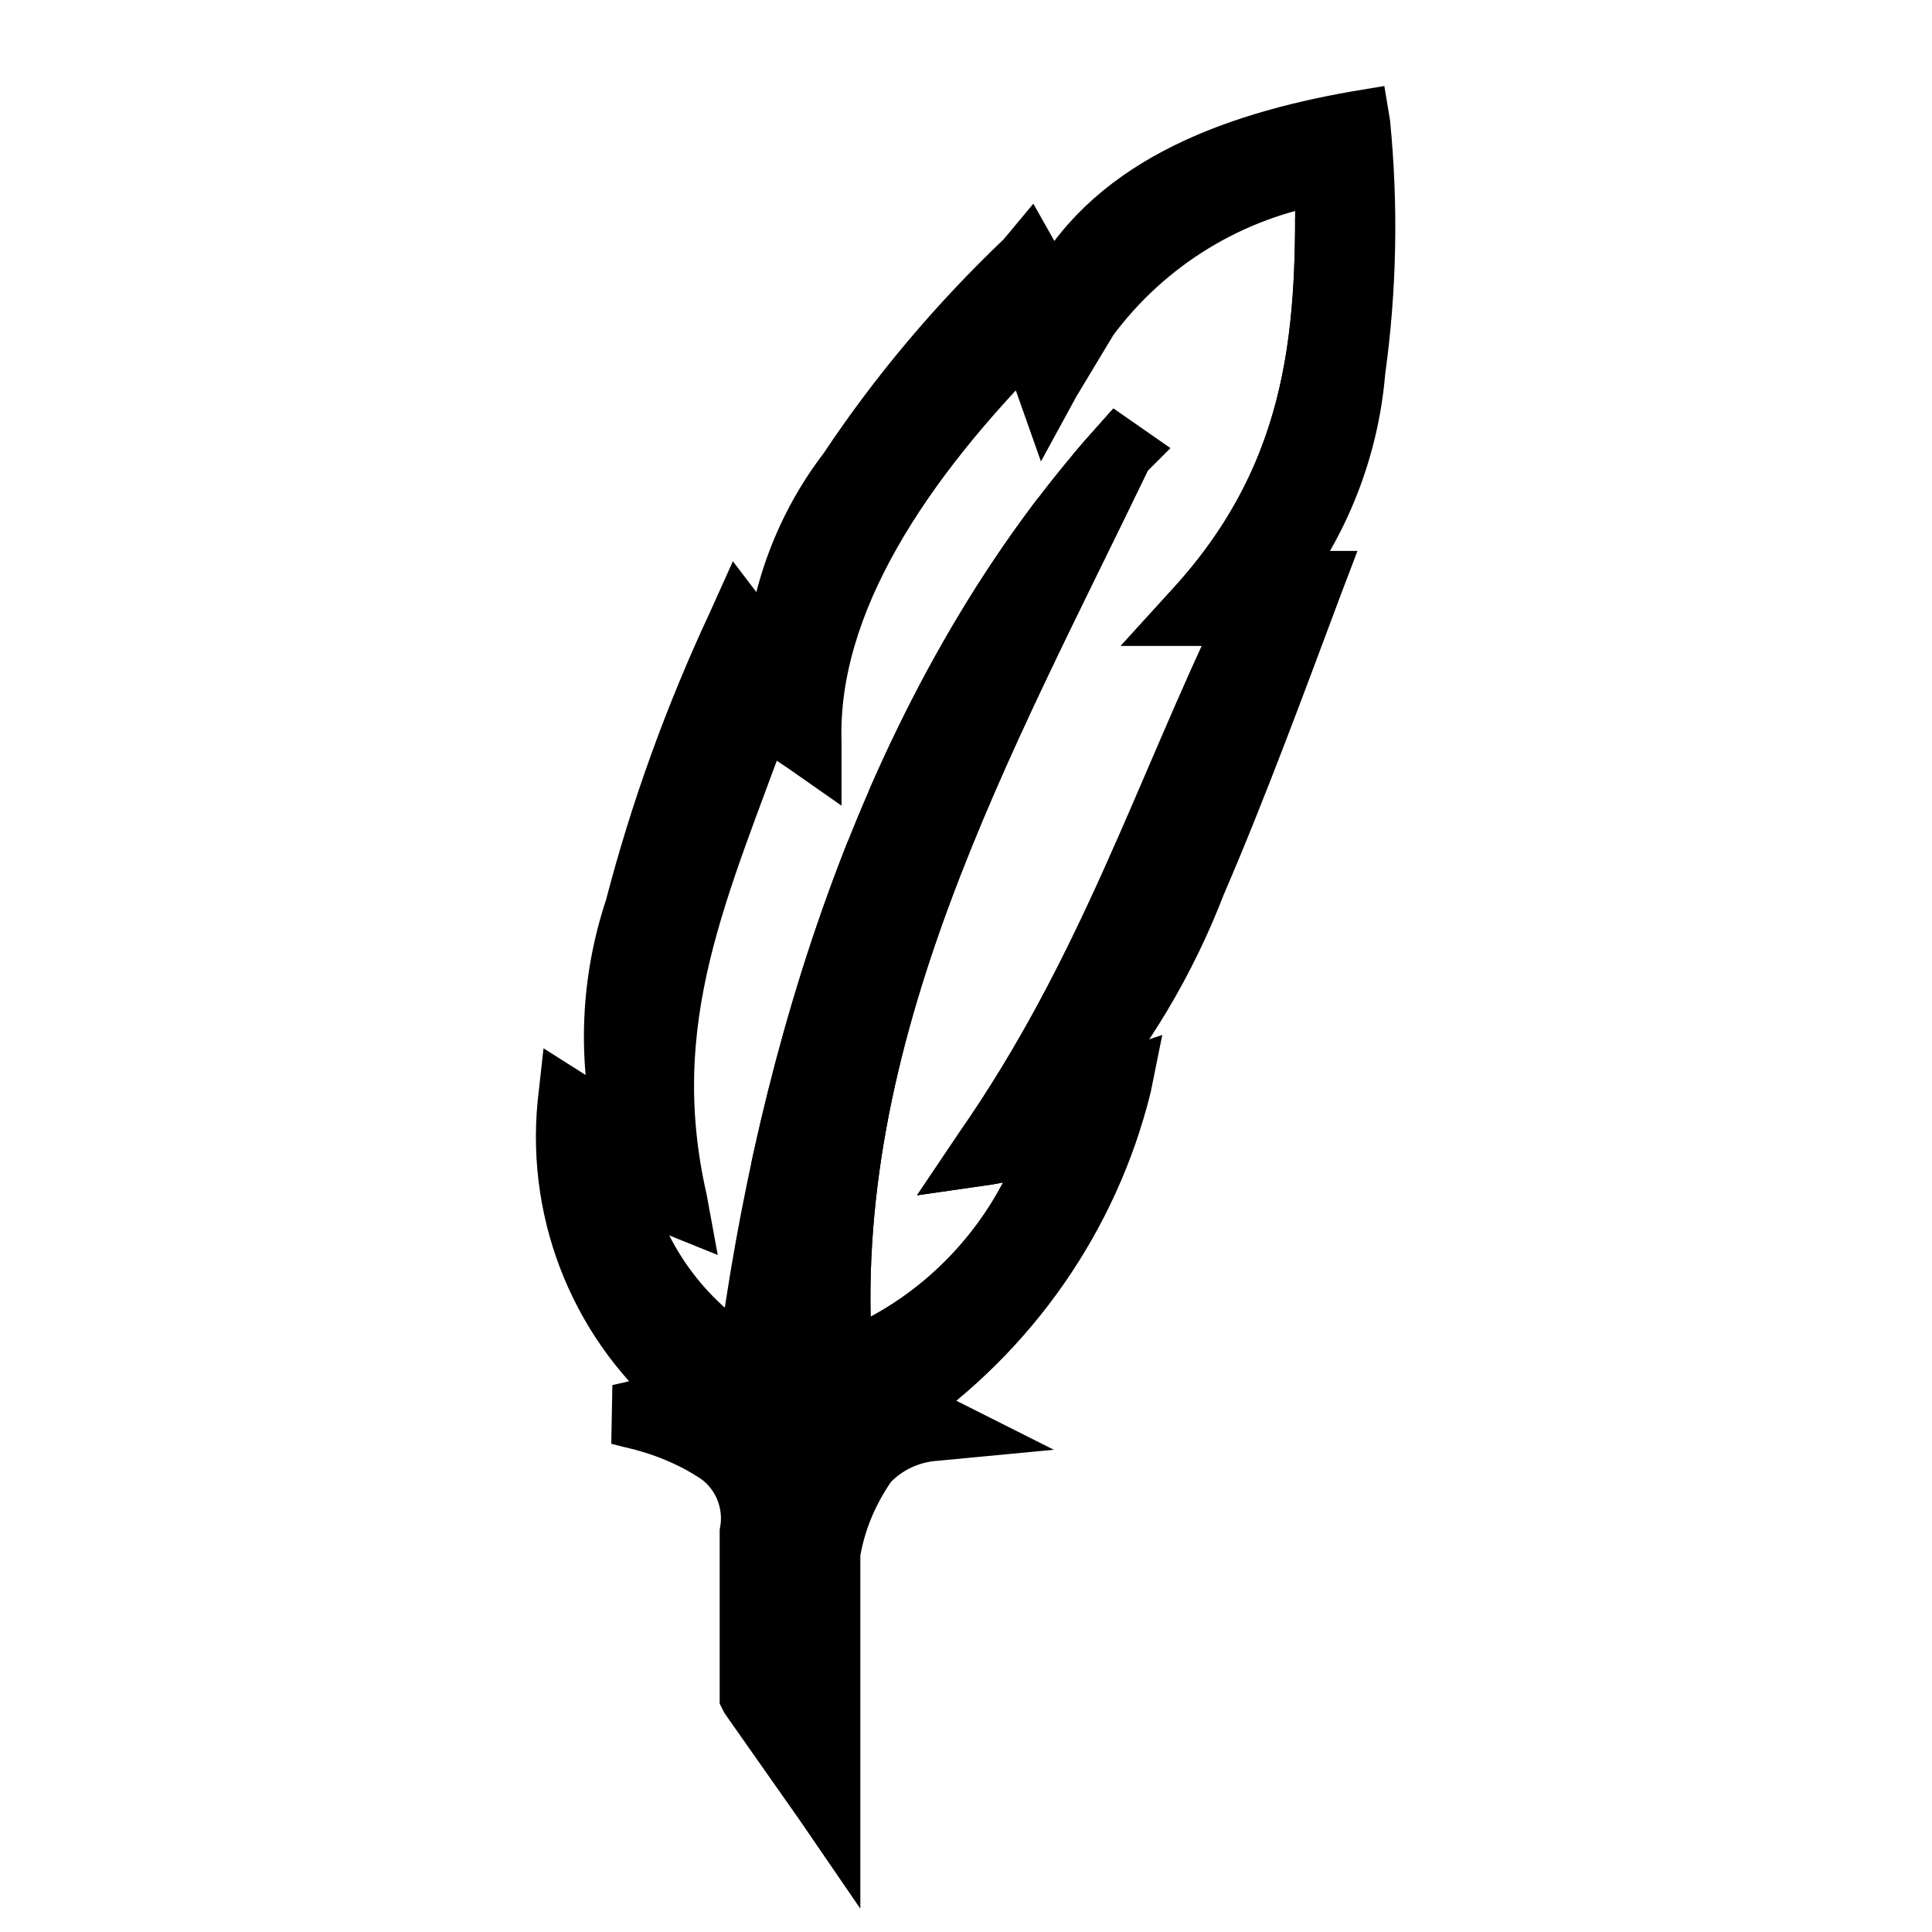
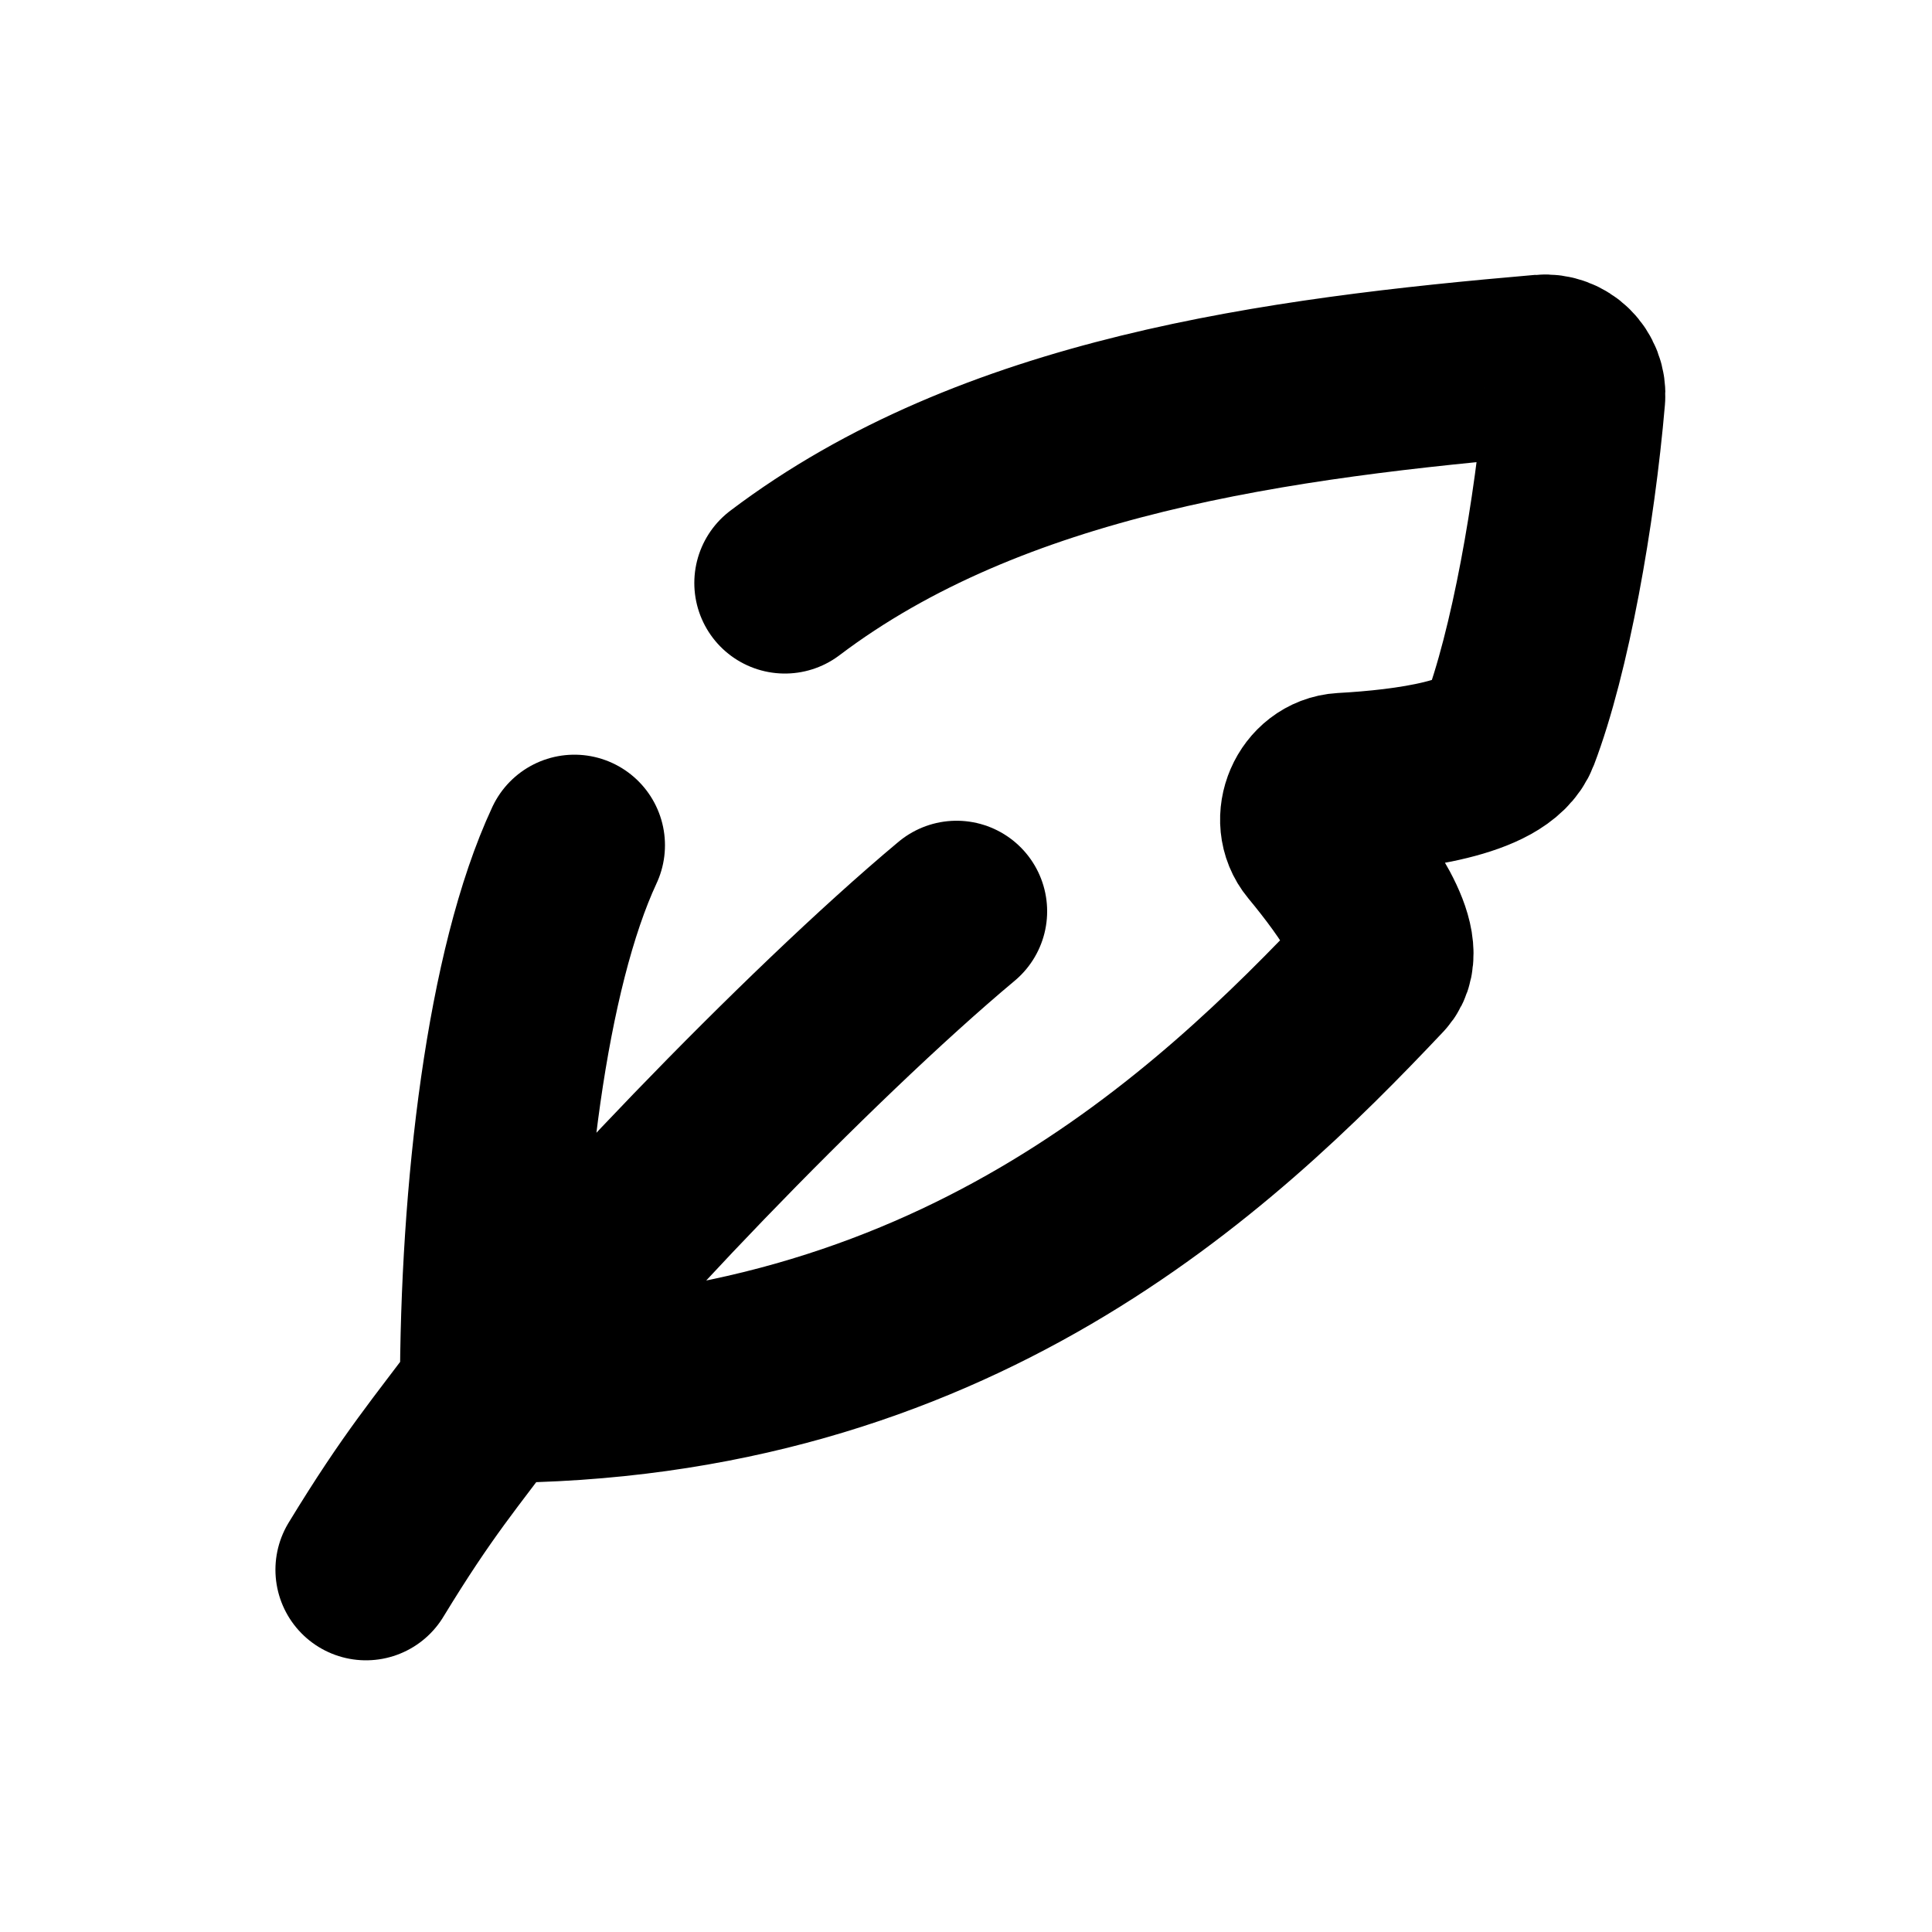
- <svg xmlns="http://www.w3.org/2000/svg" width="14px" height="14px" viewBox="0 0 14 14" version="1.1">
-   <g id="surface1">
-     <path style="fill-rule:nonzero;fill:rgb(100%,100%,100%);fill-opacity:1;stroke-width:1;stroke-linecap:butt;stroke-linejoin:miter;stroke:rgb(0%,0%,0%);stroke-opacity:1;stroke-miterlimit:4;" d="M 21.946 2.875 C 21.982 5.348 21.911 7.786 19.777 10.107 L 19.696 10.196 L 19.812 10.196 L 20.688 10.205 C 19.268 13.161 18.348 16.098 16.304 19.036 L 16.232 19.143 L 16.357 19.125 L 17.438 18.92 C 16.884 20.598 15.607 21.946 13.955 22.571 C 13.562 17.116 16.286 12.304 18.598 7.5 L 18.607 7.491 L 18.518 7.429 C 14.732 11.661 13.027 17.625 12.384 22.554 C 11.286 21.902 10.5 20.821 10.241 19.562 L 11.134 19.946 L 11.232 19.982 L 11.214 19.884 C 10.527 16.857 11.589 14.679 12.607 11.83 L 13.348 12.321 L 13.438 12.384 L 13.438 12.277 C 13.375 9.964 14.938 7.634 17.009 5.554 L 17.295 6.321 L 17.339 6.42 L 17.393 6.321 L 18.027 5.268 C 18.973 3.991 20.375 3.134 21.946 2.875 Z M 21.946 2.875 " transform="matrix(0.4375,0,0,0.4375,0,0)" />
-     <path style="fill-rule:nonzero;fill:rgb(100%,100%,100%);fill-opacity:1;stroke-width:1;stroke-linecap:butt;stroke-linejoin:miter;stroke:rgb(100%,100%,100%);stroke-opacity:1;stroke-miterlimit:4;" d="M 21.946 2.875 C 20.375 3.134 18.973 3.991 18.018 5.259 L 18.018 5.268 L 17.393 6.321 L 17.339 6.42 L 17.295 6.321 L 17 5.545 C 14.929 7.625 13.366 9.955 13.42 12.268 L 13.42 12.375 L 13.339 12.312 L 12.598 11.821 C 11.571 14.67 10.518 16.848 11.196 19.875 L 11.223 19.973 L 11.125 19.938 L 10.241 19.562 C 10.241 19.58 10.25 19.598 10.25 19.616 C 10.518 20.839 11.295 21.902 12.375 22.545 C 12.429 22.161 12.482 21.777 12.545 21.384 C 11 17.768 12.348 15.107 12.955 12.723 L 13.893 13.259 C 13.759 11.027 15.08 8.607 16.786 6.509 L 17.286 7.375 C 18.554 4.768 19.562 3.723 21.946 2.875 Z M 21.946 2.875 " transform="matrix(0.4375,0,0,0.4375,0,0)" />
-     <path style="fill-rule:nonzero;fill:rgb(0%,0%,0%);fill-opacity:1;stroke-width:1;stroke-linecap:butt;stroke-linejoin:miter;stroke:rgb(0%,0%,0%);stroke-opacity:1;stroke-miterlimit:4;" d="M 22.518 2 L 22.464 2.009 C 20.384 2.375 18.339 3.134 17.446 4.973 L 17.071 4.312 L 17.036 4.25 L 16.991 4.304 C 15.884 5.357 14.893 6.527 14.045 7.804 C 13.339 8.723 12.92 9.839 12.839 11 L 12.304 10.339 L 12.25 10.268 L 12.214 10.348 C 11.509 11.857 10.938 13.429 10.518 15.045 C 10.116 16.25 10.062 17.536 10.366 18.768 L 9.482 18.259 L 9.411 18.214 L 9.402 18.295 C 9.223 20.152 9.982 21.973 11.42 23.143 L 10.455 23.384 L 10.25 23.429 L 10.455 23.482 C 10.973 23.598 11.464 23.795 11.902 24.089 C 12.312 24.384 12.509 24.893 12.42 25.384 L 12.42 28.098 L 12.429 28.116 L 13.652 29.857 L 13.75 30 L 13.75 25.723 C 13.839 25.179 14.054 24.679 14.366 24.232 C 14.661 23.911 15.071 23.723 15.5 23.696 L 15.679 23.679 L 15.518 23.598 L 14.875 23.304 C 16.714 22.036 18.036 20.143 18.571 17.982 L 18.589 17.893 L 18.509 17.92 L 17.714 18.134 C 18.607 17.098 19.312 15.911 19.804 14.634 C 20.509 13 21.179 11.17 21.732 9.696 L 21.759 9.625 L 21.679 9.625 L 21.062 9.67 C 21.857 8.652 22.339 7.429 22.446 6.143 C 22.634 4.786 22.661 3.42 22.527 2.054 Z M 21.946 2.875 C 21.982 5.348 21.911 7.786 19.777 10.107 L 19.696 10.196 L 19.812 10.196 L 20.688 10.205 C 19.268 13.161 18.348 16.098 16.304 19.036 L 16.232 19.143 L 16.357 19.125 L 17.438 18.92 C 16.884 20.598 15.607 21.946 13.955 22.571 C 13.562 17.116 16.286 12.304 18.598 7.5 L 18.607 7.491 L 18.518 7.429 C 14.732 11.661 13.027 17.625 12.384 22.554 C 11.286 21.902 10.509 20.821 10.241 19.562 L 11.143 19.946 L 11.232 19.982 L 11.214 19.884 C 10.527 16.857 11.589 14.679 12.616 11.83 L 13.348 12.321 L 13.438 12.384 L 13.438 12.277 C 13.375 9.964 14.938 7.634 17.009 5.554 L 17.304 6.321 L 17.339 6.42 L 17.393 6.321 L 18.027 5.268 C 18.973 3.991 20.375 3.134 21.946 2.875 Z M 21.946 2.875 " transform="matrix(0.4375,0,0,0.4375,0,0)" />
-   </g>
+ <svg xmlns="http://www.w3.org/2000/svg" width="16" height="16" viewBox="0 0 16 16" fill="none">
+   <path d="M3.031 13C3.469 12.281 3.686 12.038 4.062 11.531M4.062 11.531C4.062 9.866 4.278 8.028 4.757 7M4.062 11.531C4.757 10.598 6.688 8.578 7.922 7.547M4.062 11.531C7.875 11.531 10.051 9.467 11.406 8.031C11.582 7.845 11.231 7.342 10.916 6.962C10.772 6.789 10.896 6.501 11.121 6.488C11.666 6.458 12.387 6.362 12.5 6.067C12.754 5.4 12.959 4.244 13.041 3.288C13.054 3.136 12.926 3.011 12.774 3.024C10.582 3.213 8.221 3.526 6.5 4.828" stroke="black" stroke-width="1.5" stroke-linecap="round" />
</svg>
